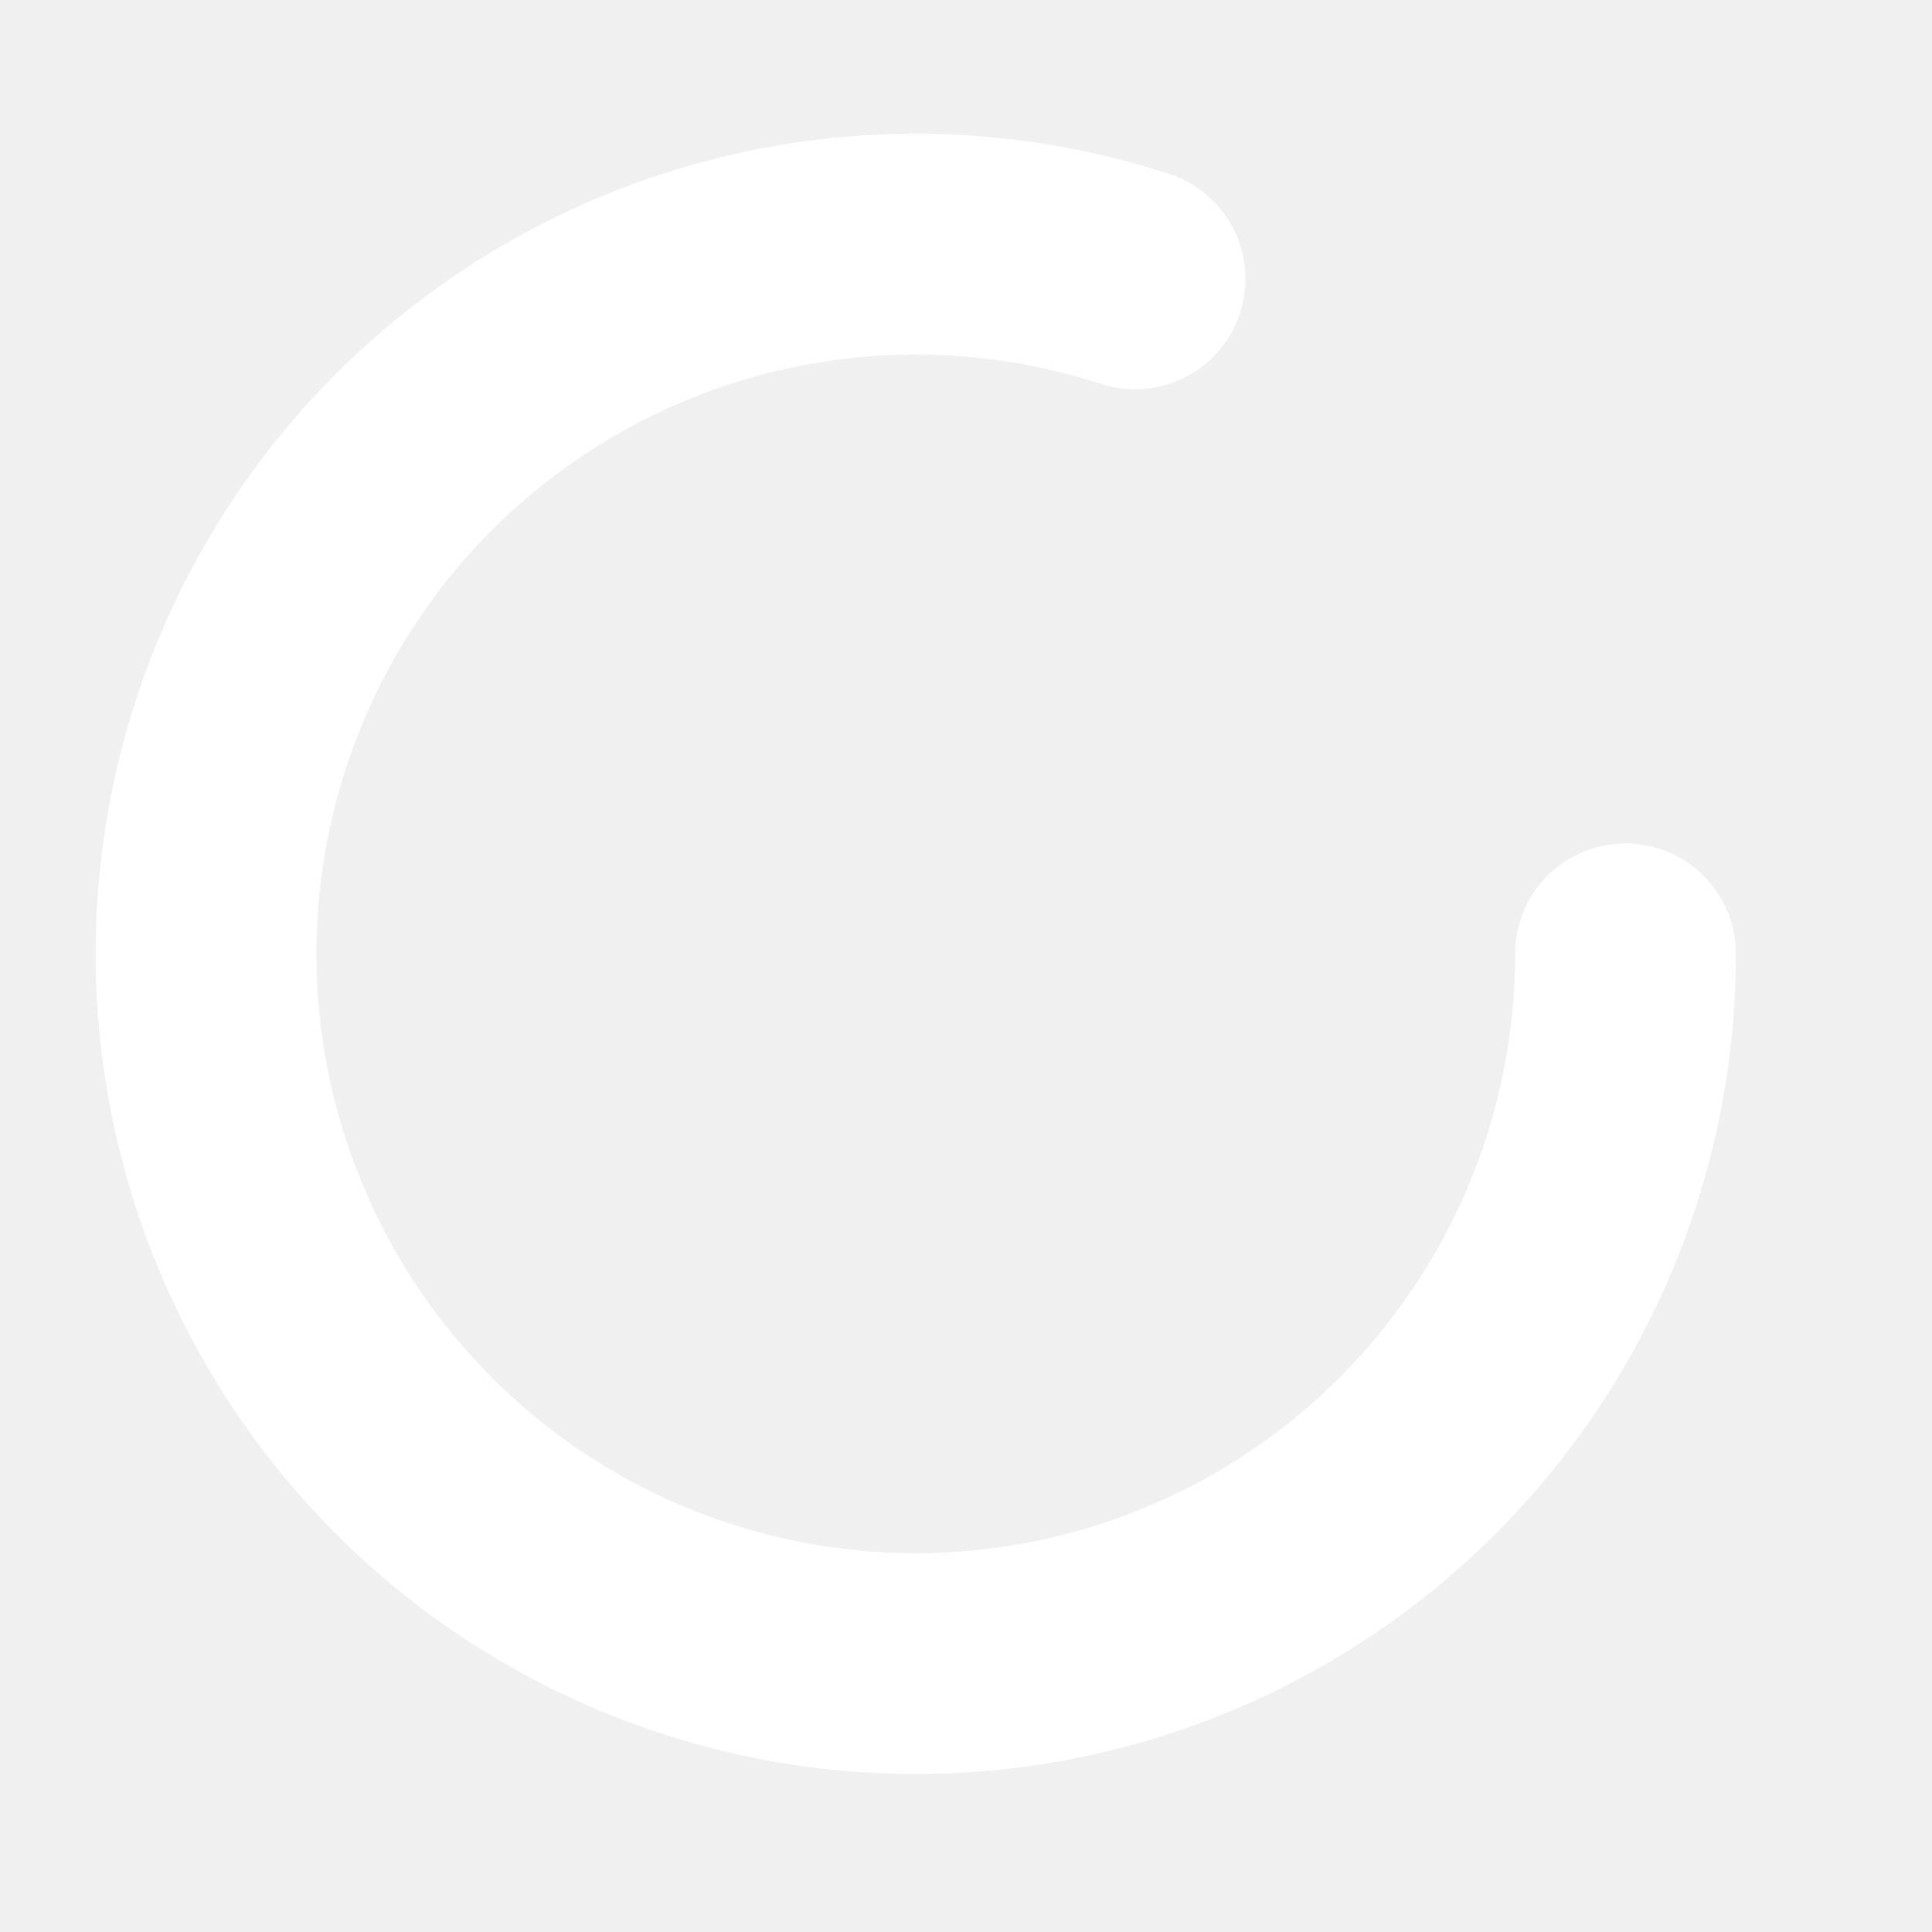
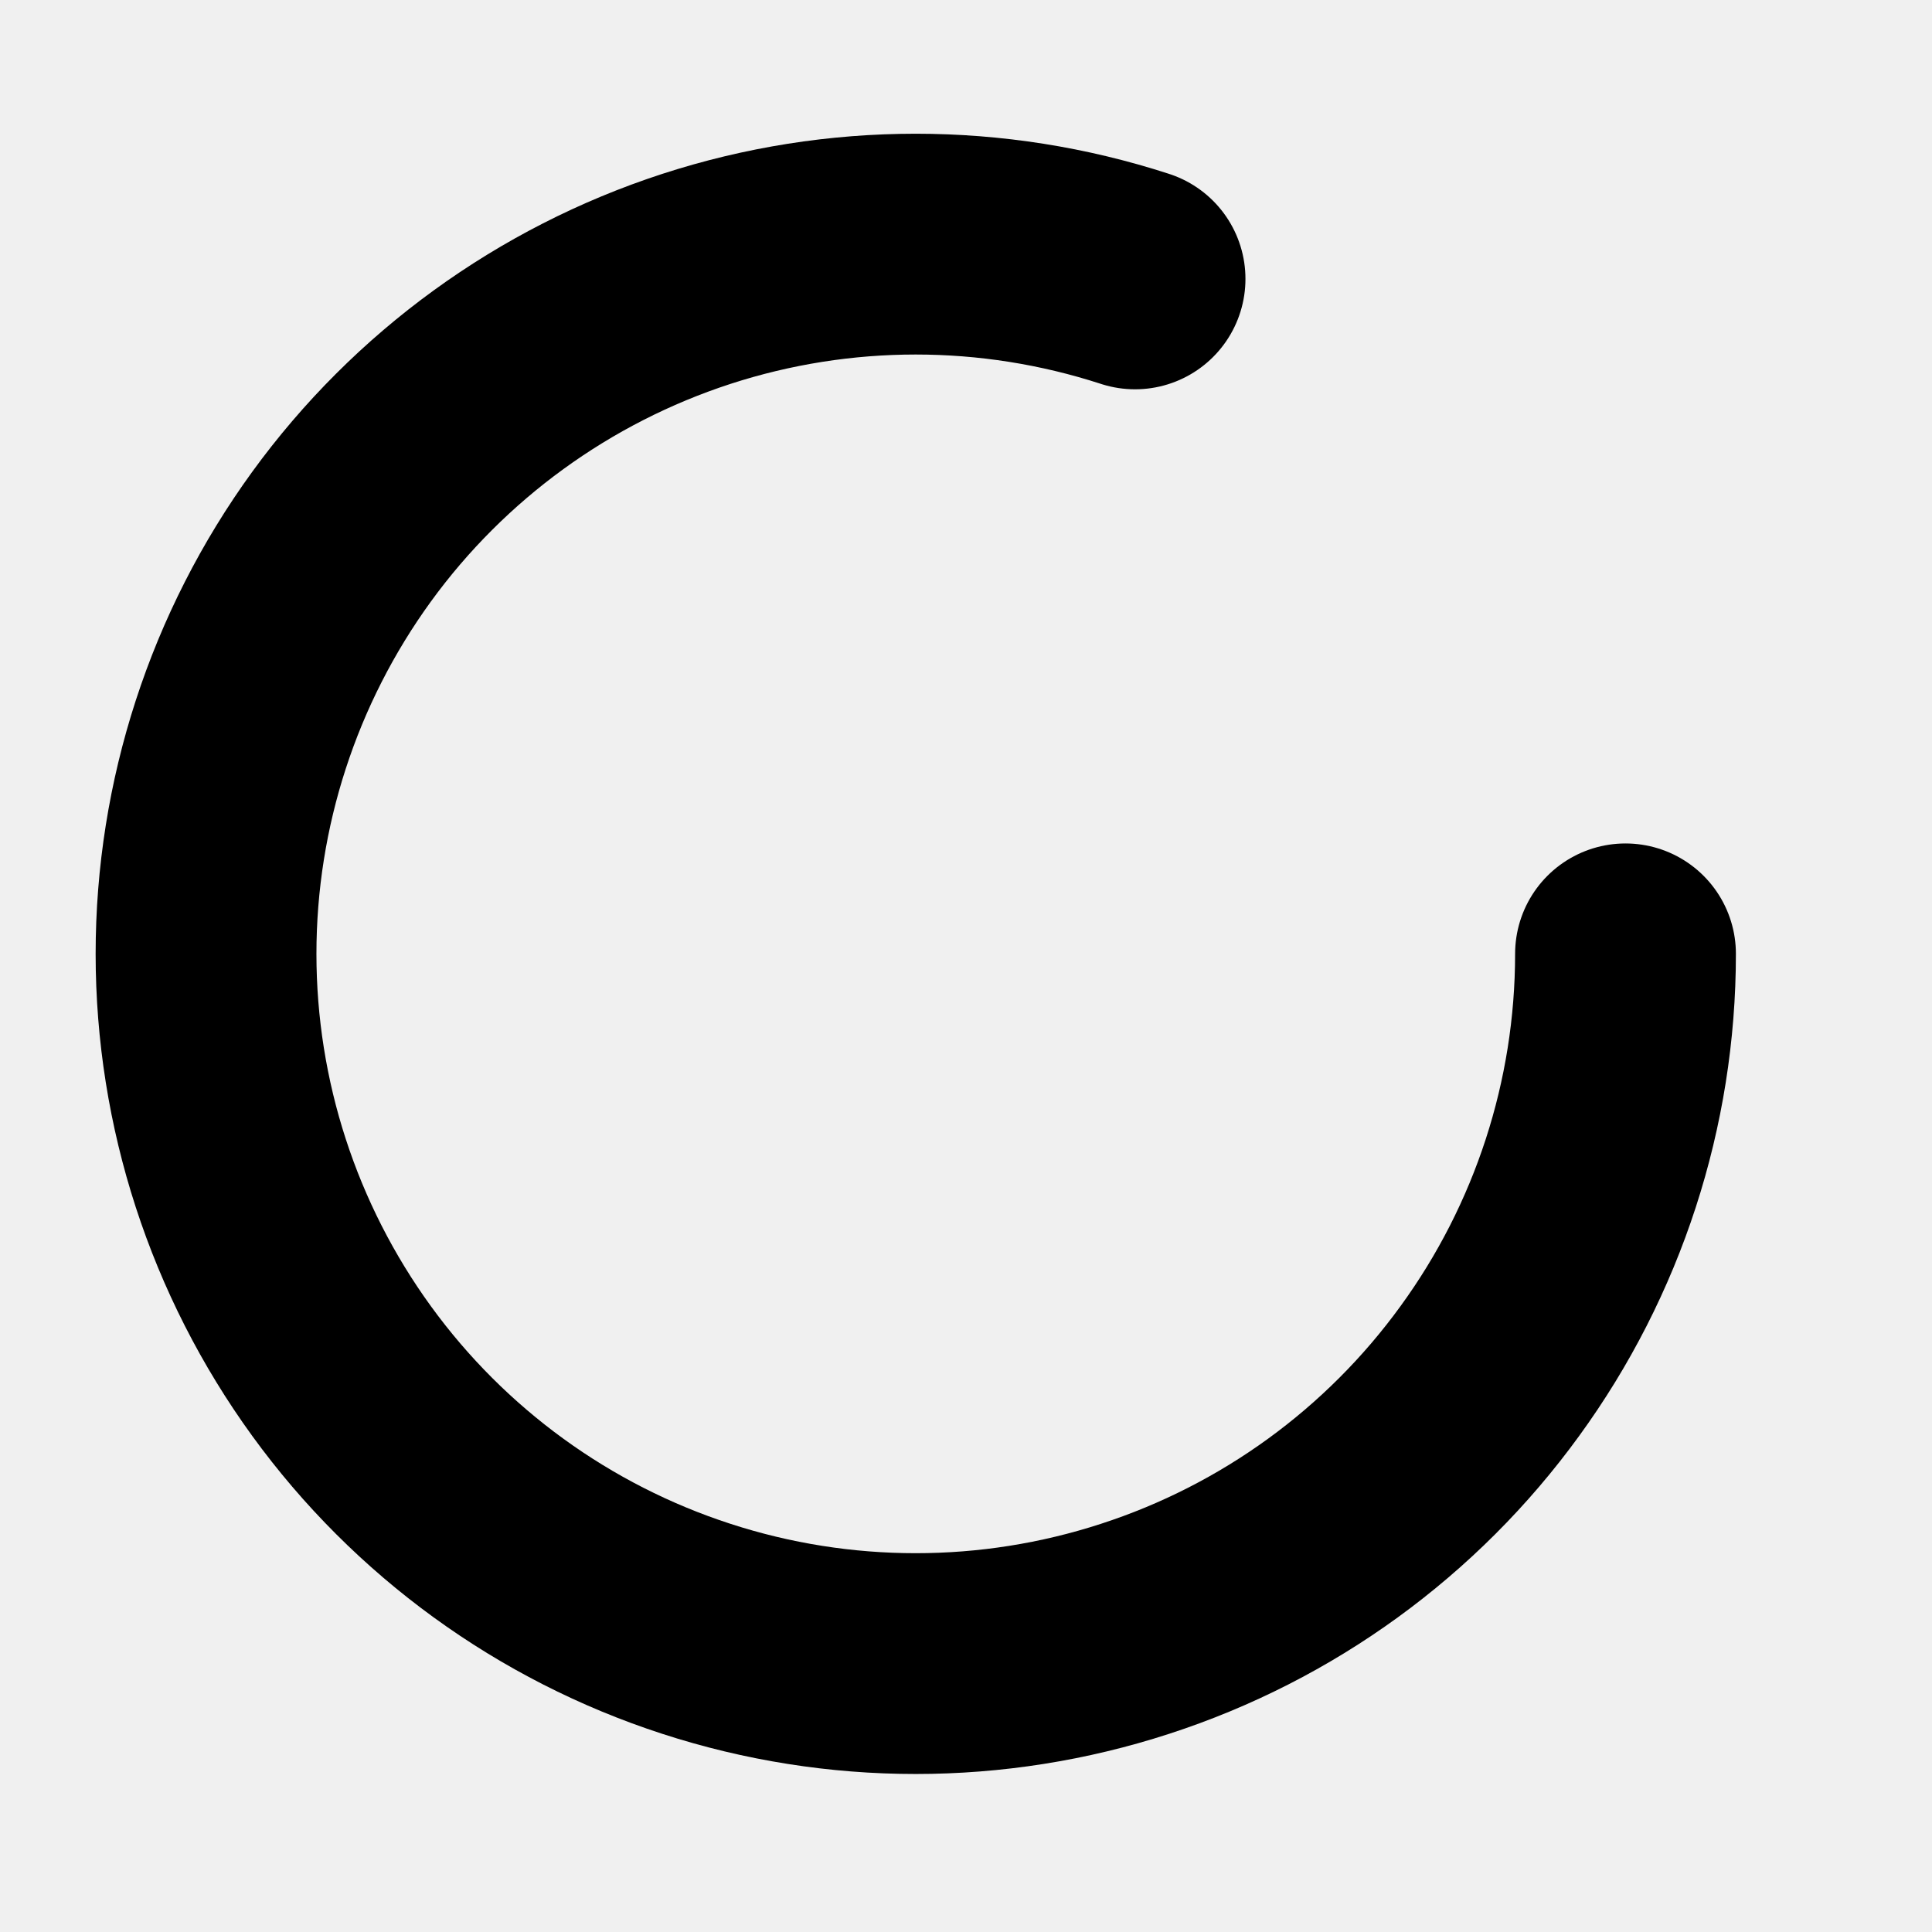
<svg xmlns="http://www.w3.org/2000/svg" width="14" height="14" viewBox="0 0 14 14" fill="none">
  <g clip-path="url(#clip0_9018_60)">
-     <path d="M11.779 6.912C11.779 7.999 11.435 9.057 10.796 9.935C10.158 10.814 9.258 11.468 8.225 11.803C7.192 12.139 6.079 12.139 5.046 11.803C4.014 11.468 3.113 10.814 2.475 9.935C1.837 9.056 1.493 7.998 1.493 6.912C1.493 5.826 1.837 4.768 2.475 3.889C3.113 3.011 4.014 2.357 5.046 2.021C6.079 1.685 7.192 1.685 8.225 2.021" stroke="white" stroke-width="1.6" stroke-linecap="round" stroke-linejoin="round" />
+     <path d="M11.779 6.912C11.779 7.999 11.435 9.057 10.796 9.935C10.158 10.814 9.258 11.468 8.225 11.803C7.192 12.139 6.079 12.139 5.046 11.803C4.014 11.468 3.113 10.814 2.475 9.935C1.837 9.056 1.493 7.998 1.493 6.912C1.493 5.826 1.837 4.768 2.475 3.889C3.113 3.011 4.014 2.357 5.046 2.021C6.079 1.685 7.192 1.685 8.225 2.021" stroke="currentColor" stroke-width="1.6" stroke-linecap="round" stroke-linejoin="round" />
  </g>
  <defs>
    <clipPath id="clip0_9018_60">
      <rect width="13.714" height="13.714" fill="white" />
    </clipPath>
  </defs>
</svg>
